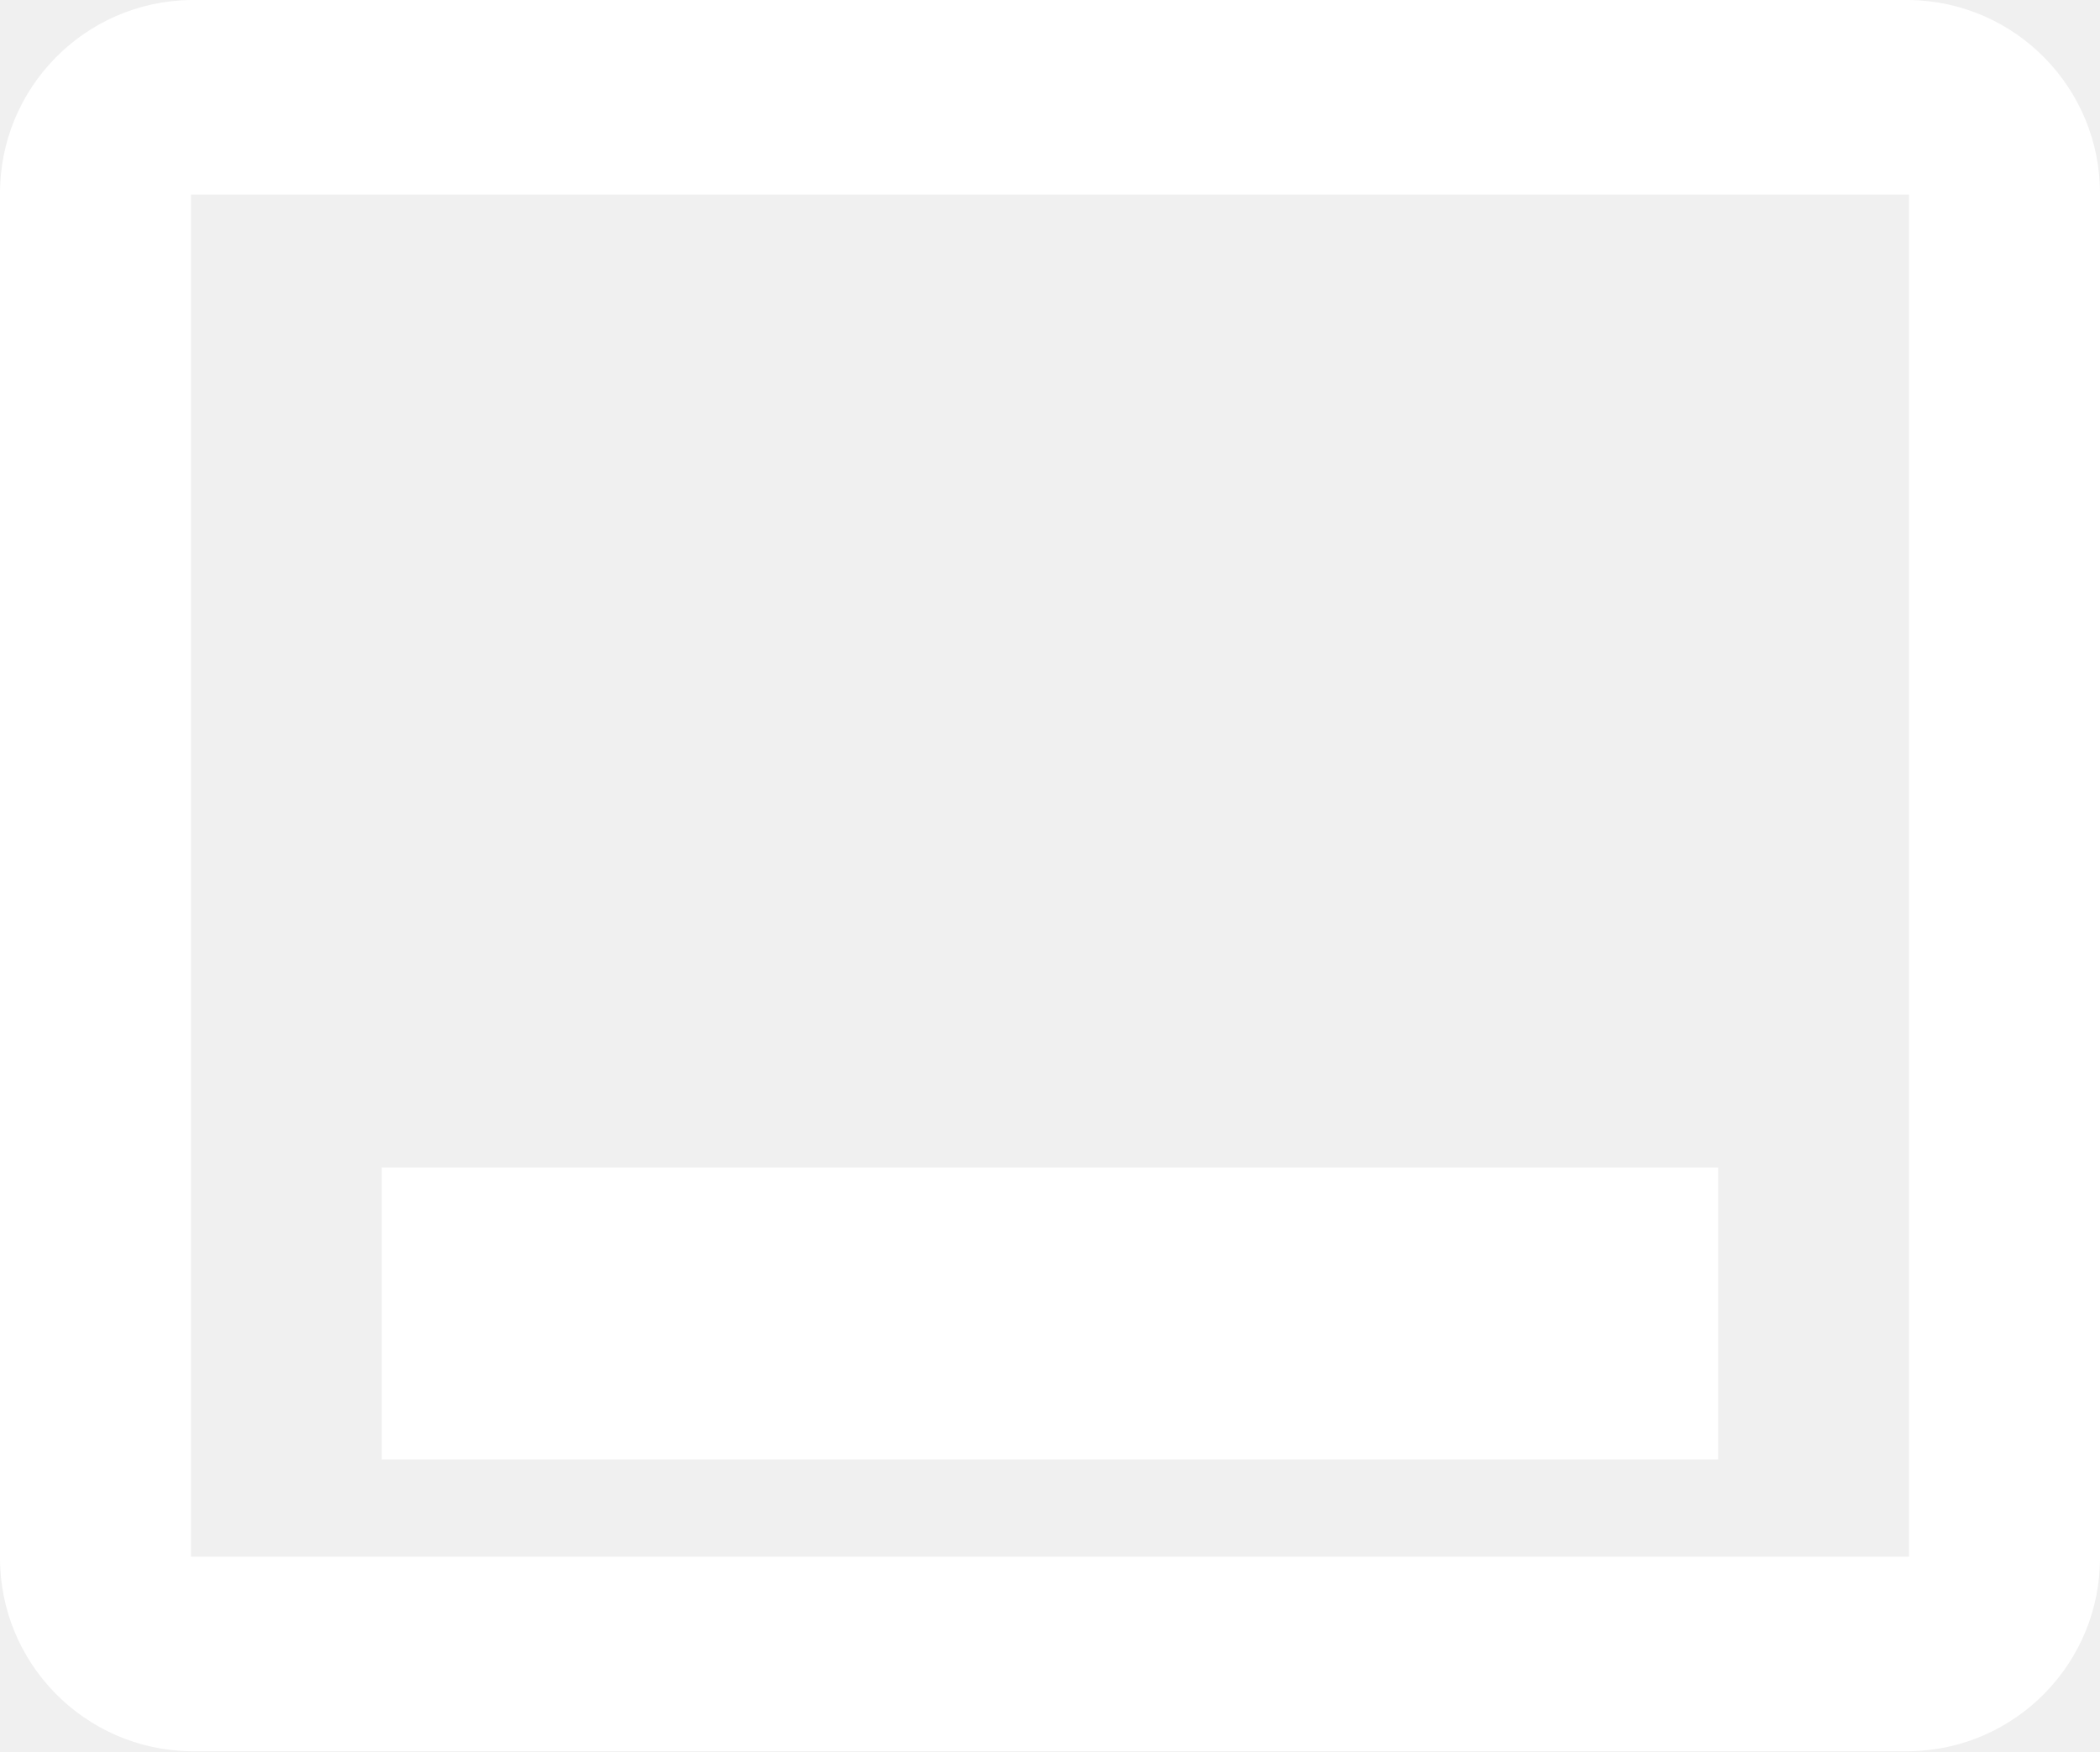
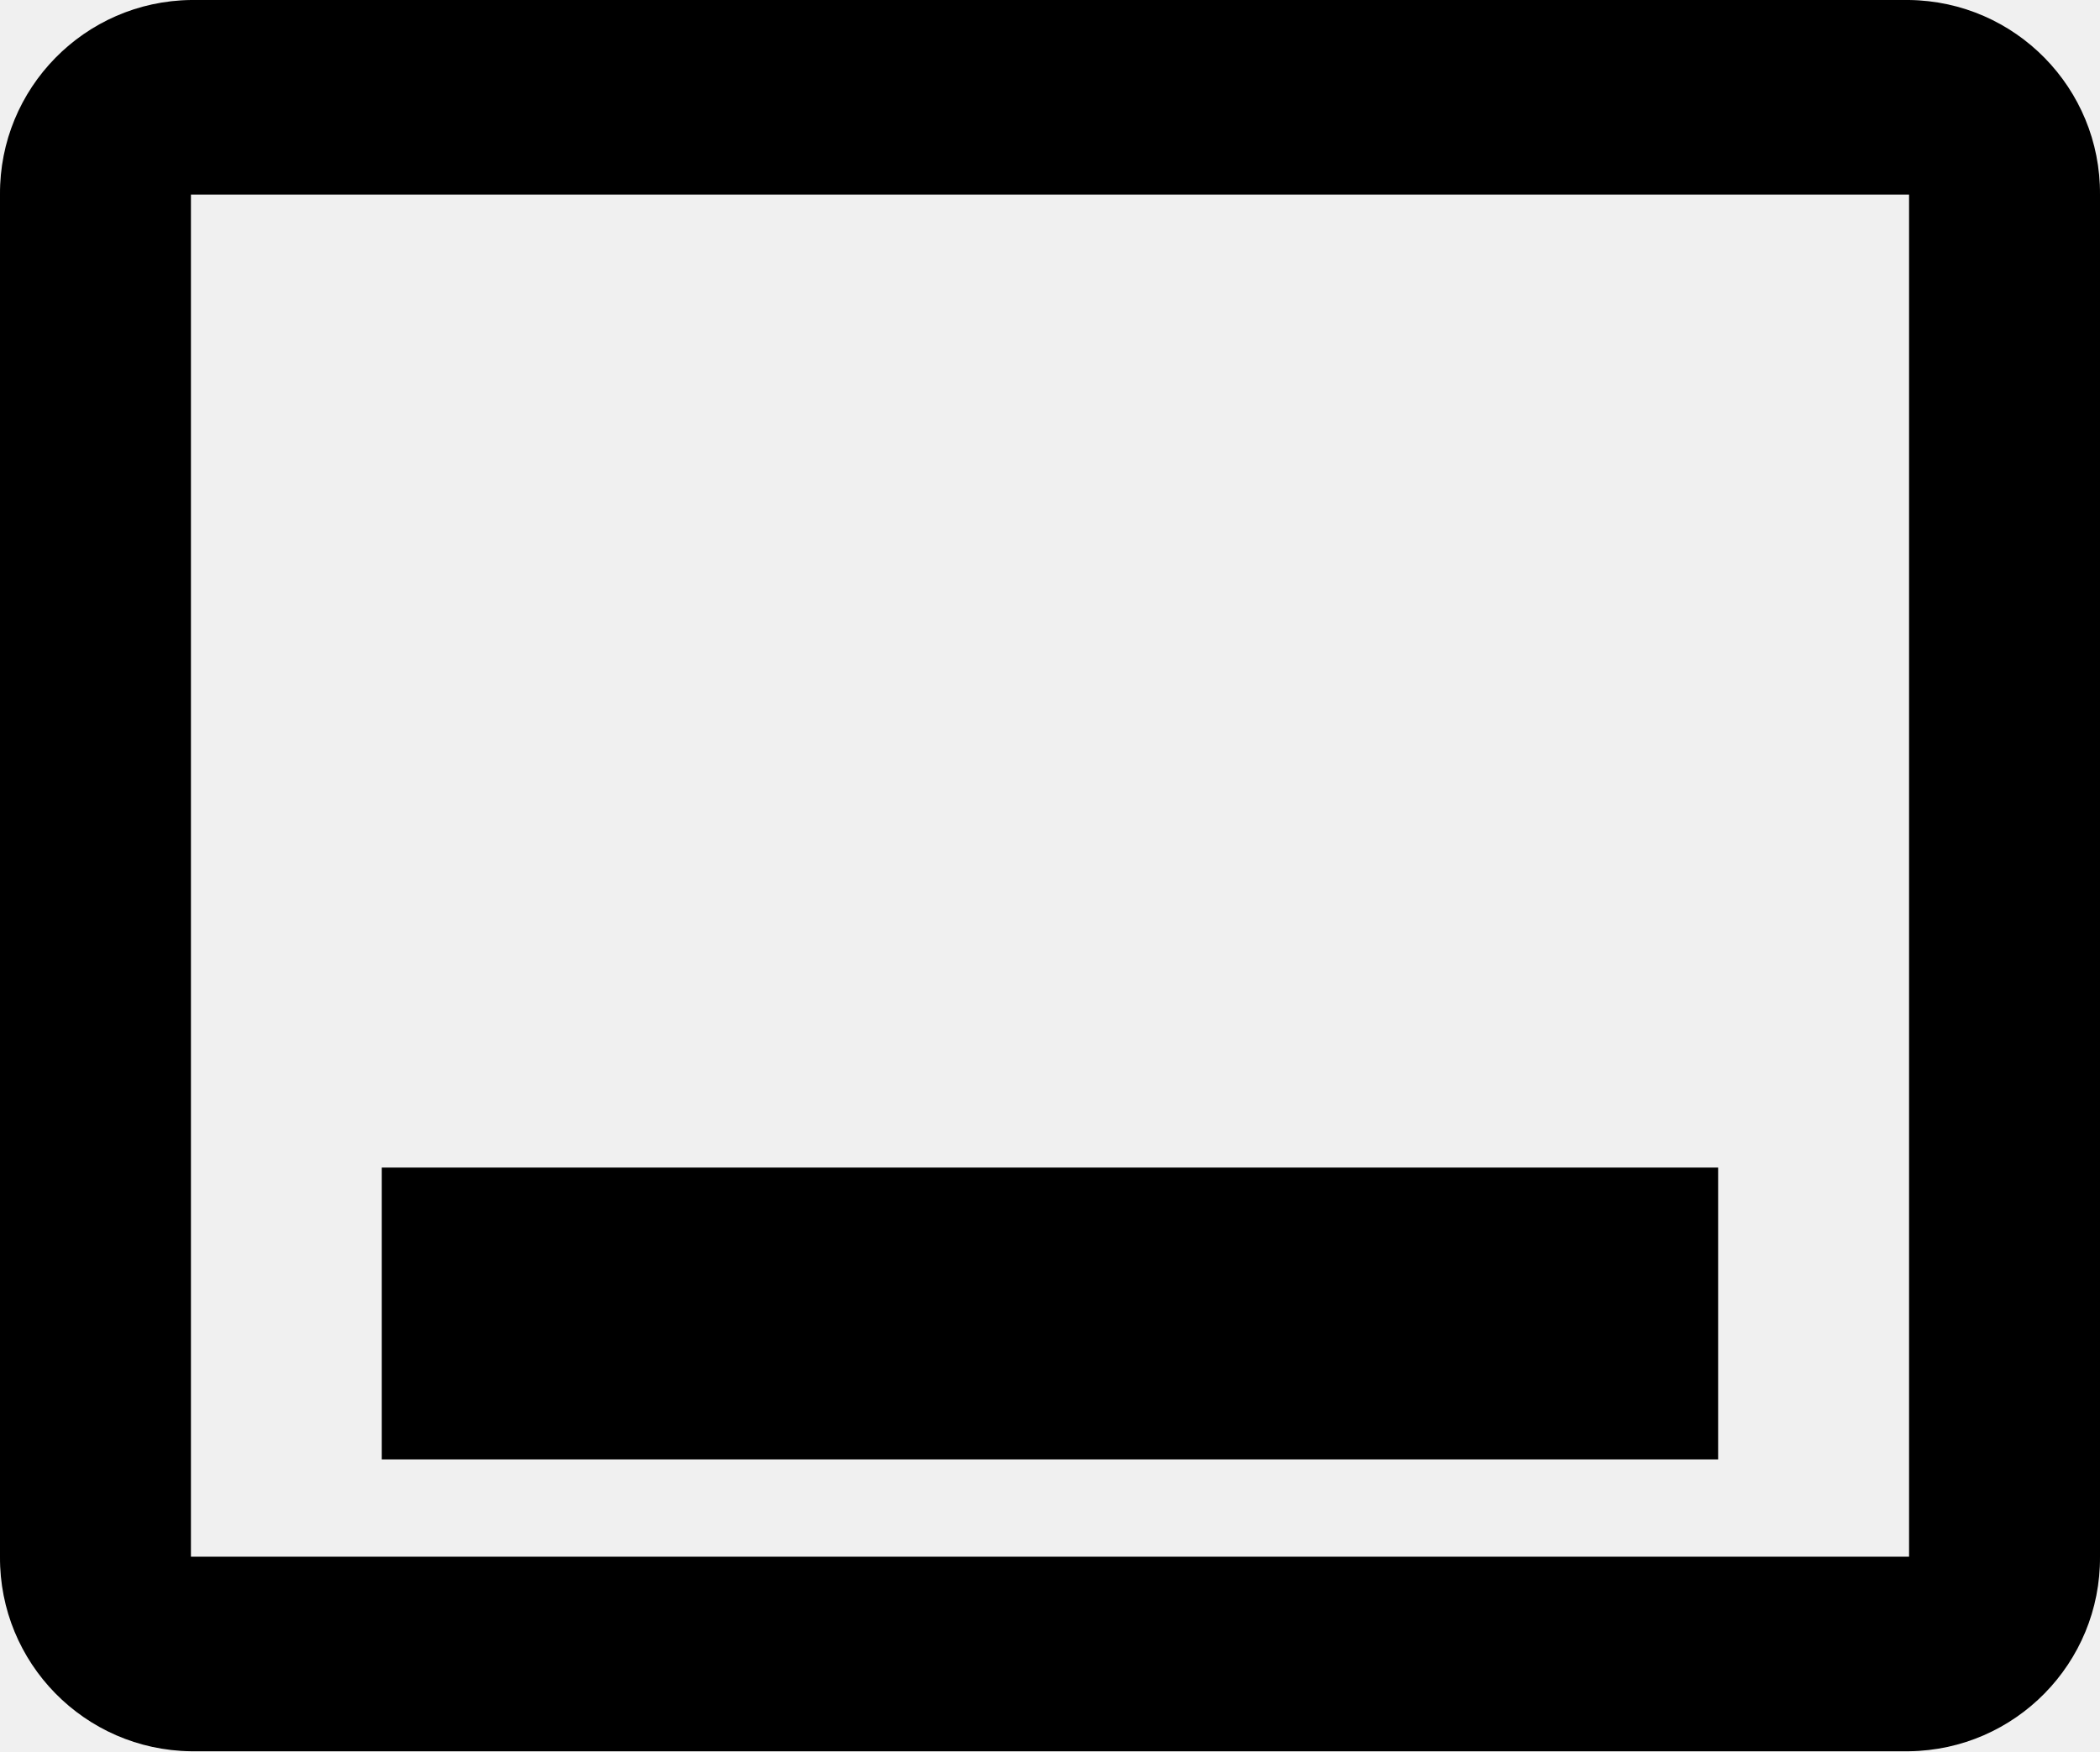
<svg xmlns="http://www.w3.org/2000/svg" width="24.109" height="20.109" viewBox="0 0 24.109 20.109">
-   <path id="Path_54288" data-name="Path 54288" d="M22.917,3H3.192A2.22,2.22,0,0,0,1,5.234v15.64a2.22,2.22,0,0,0,2.192,2.234H22.917a2.22,2.22,0,0,0,2.192-2.234V5.234A2.22,2.22,0,0,0,22.917,3Zm0,17.874H3.192V5.234H22.917ZM5.383,16.406H20.725v3.351H5.383Z" transform="translate(-1 -3)" fill="#fff" />
+   <path id="Path_54288" data-name="Path 54288" d="M22.917,3H3.192A2.22,2.22,0,0,0,1,5.234v15.64a2.22,2.22,0,0,0,2.192,2.234H22.917a2.22,2.22,0,0,0,2.192-2.234V5.234A2.22,2.22,0,0,0,22.917,3Zm0,17.874H3.192V5.234H22.917ZM5.383,16.406H20.725v3.351H5.383Z" transform="translate(-1 -3)" />
</svg>
